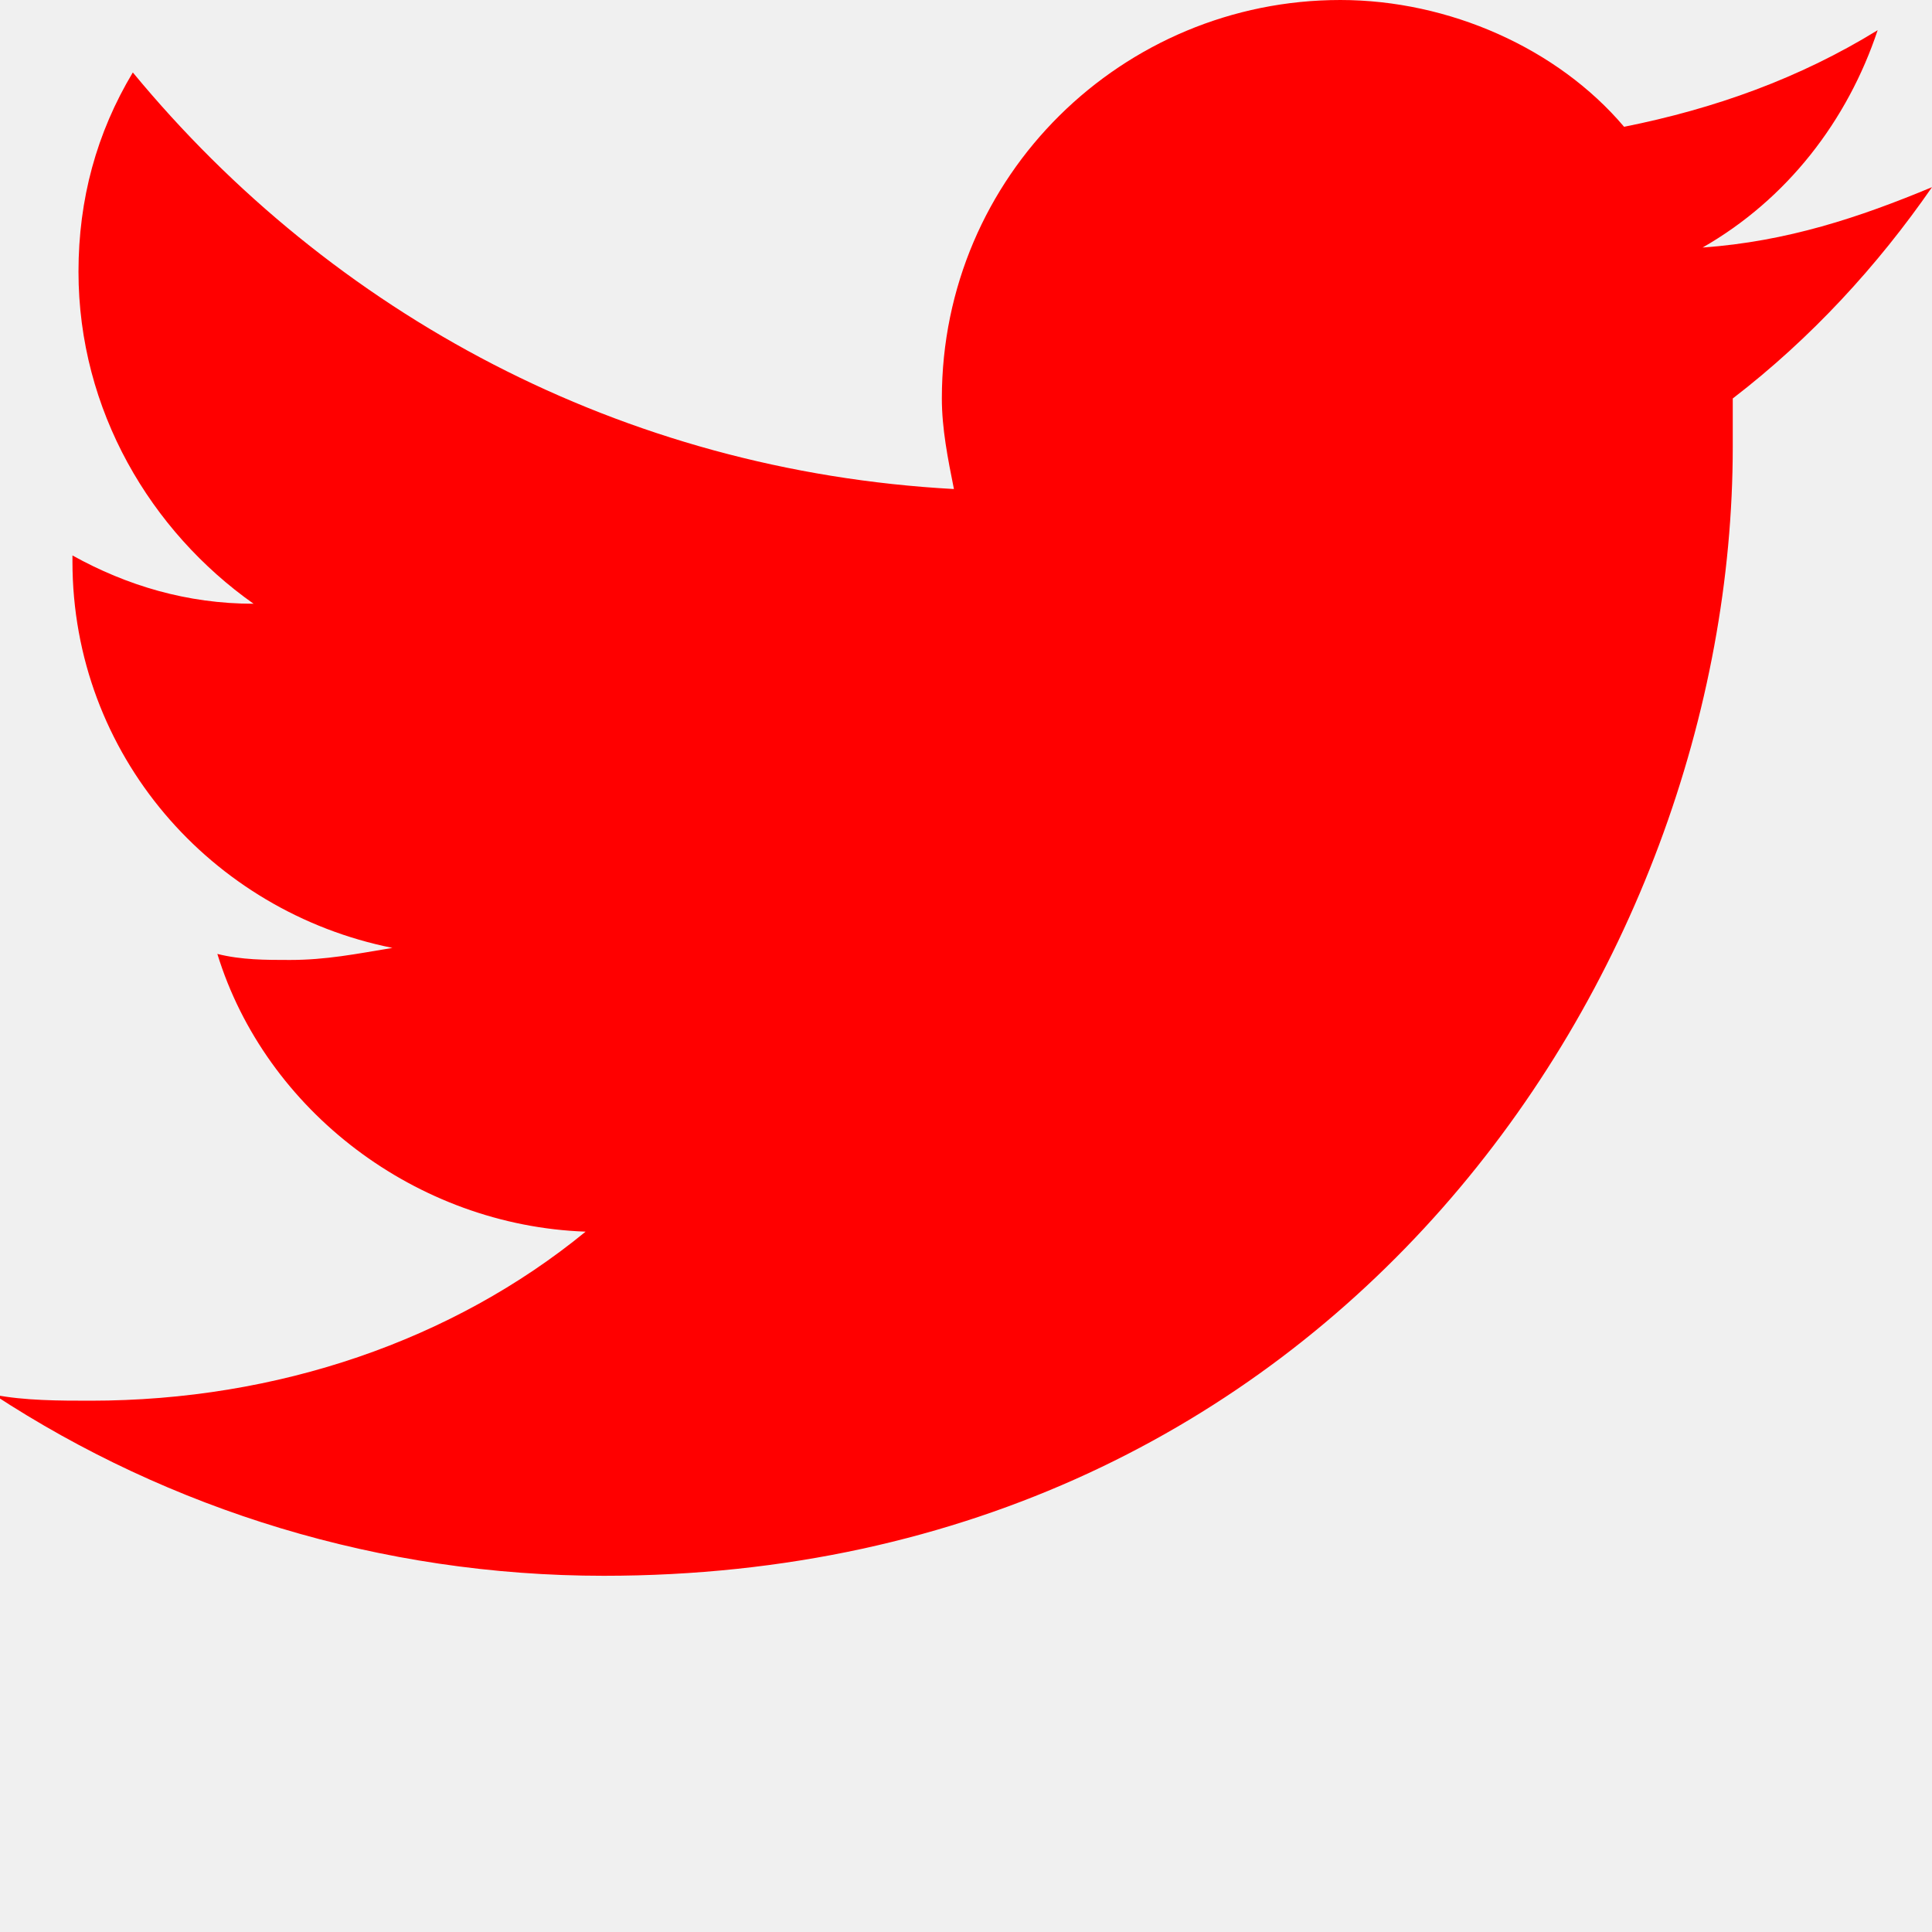
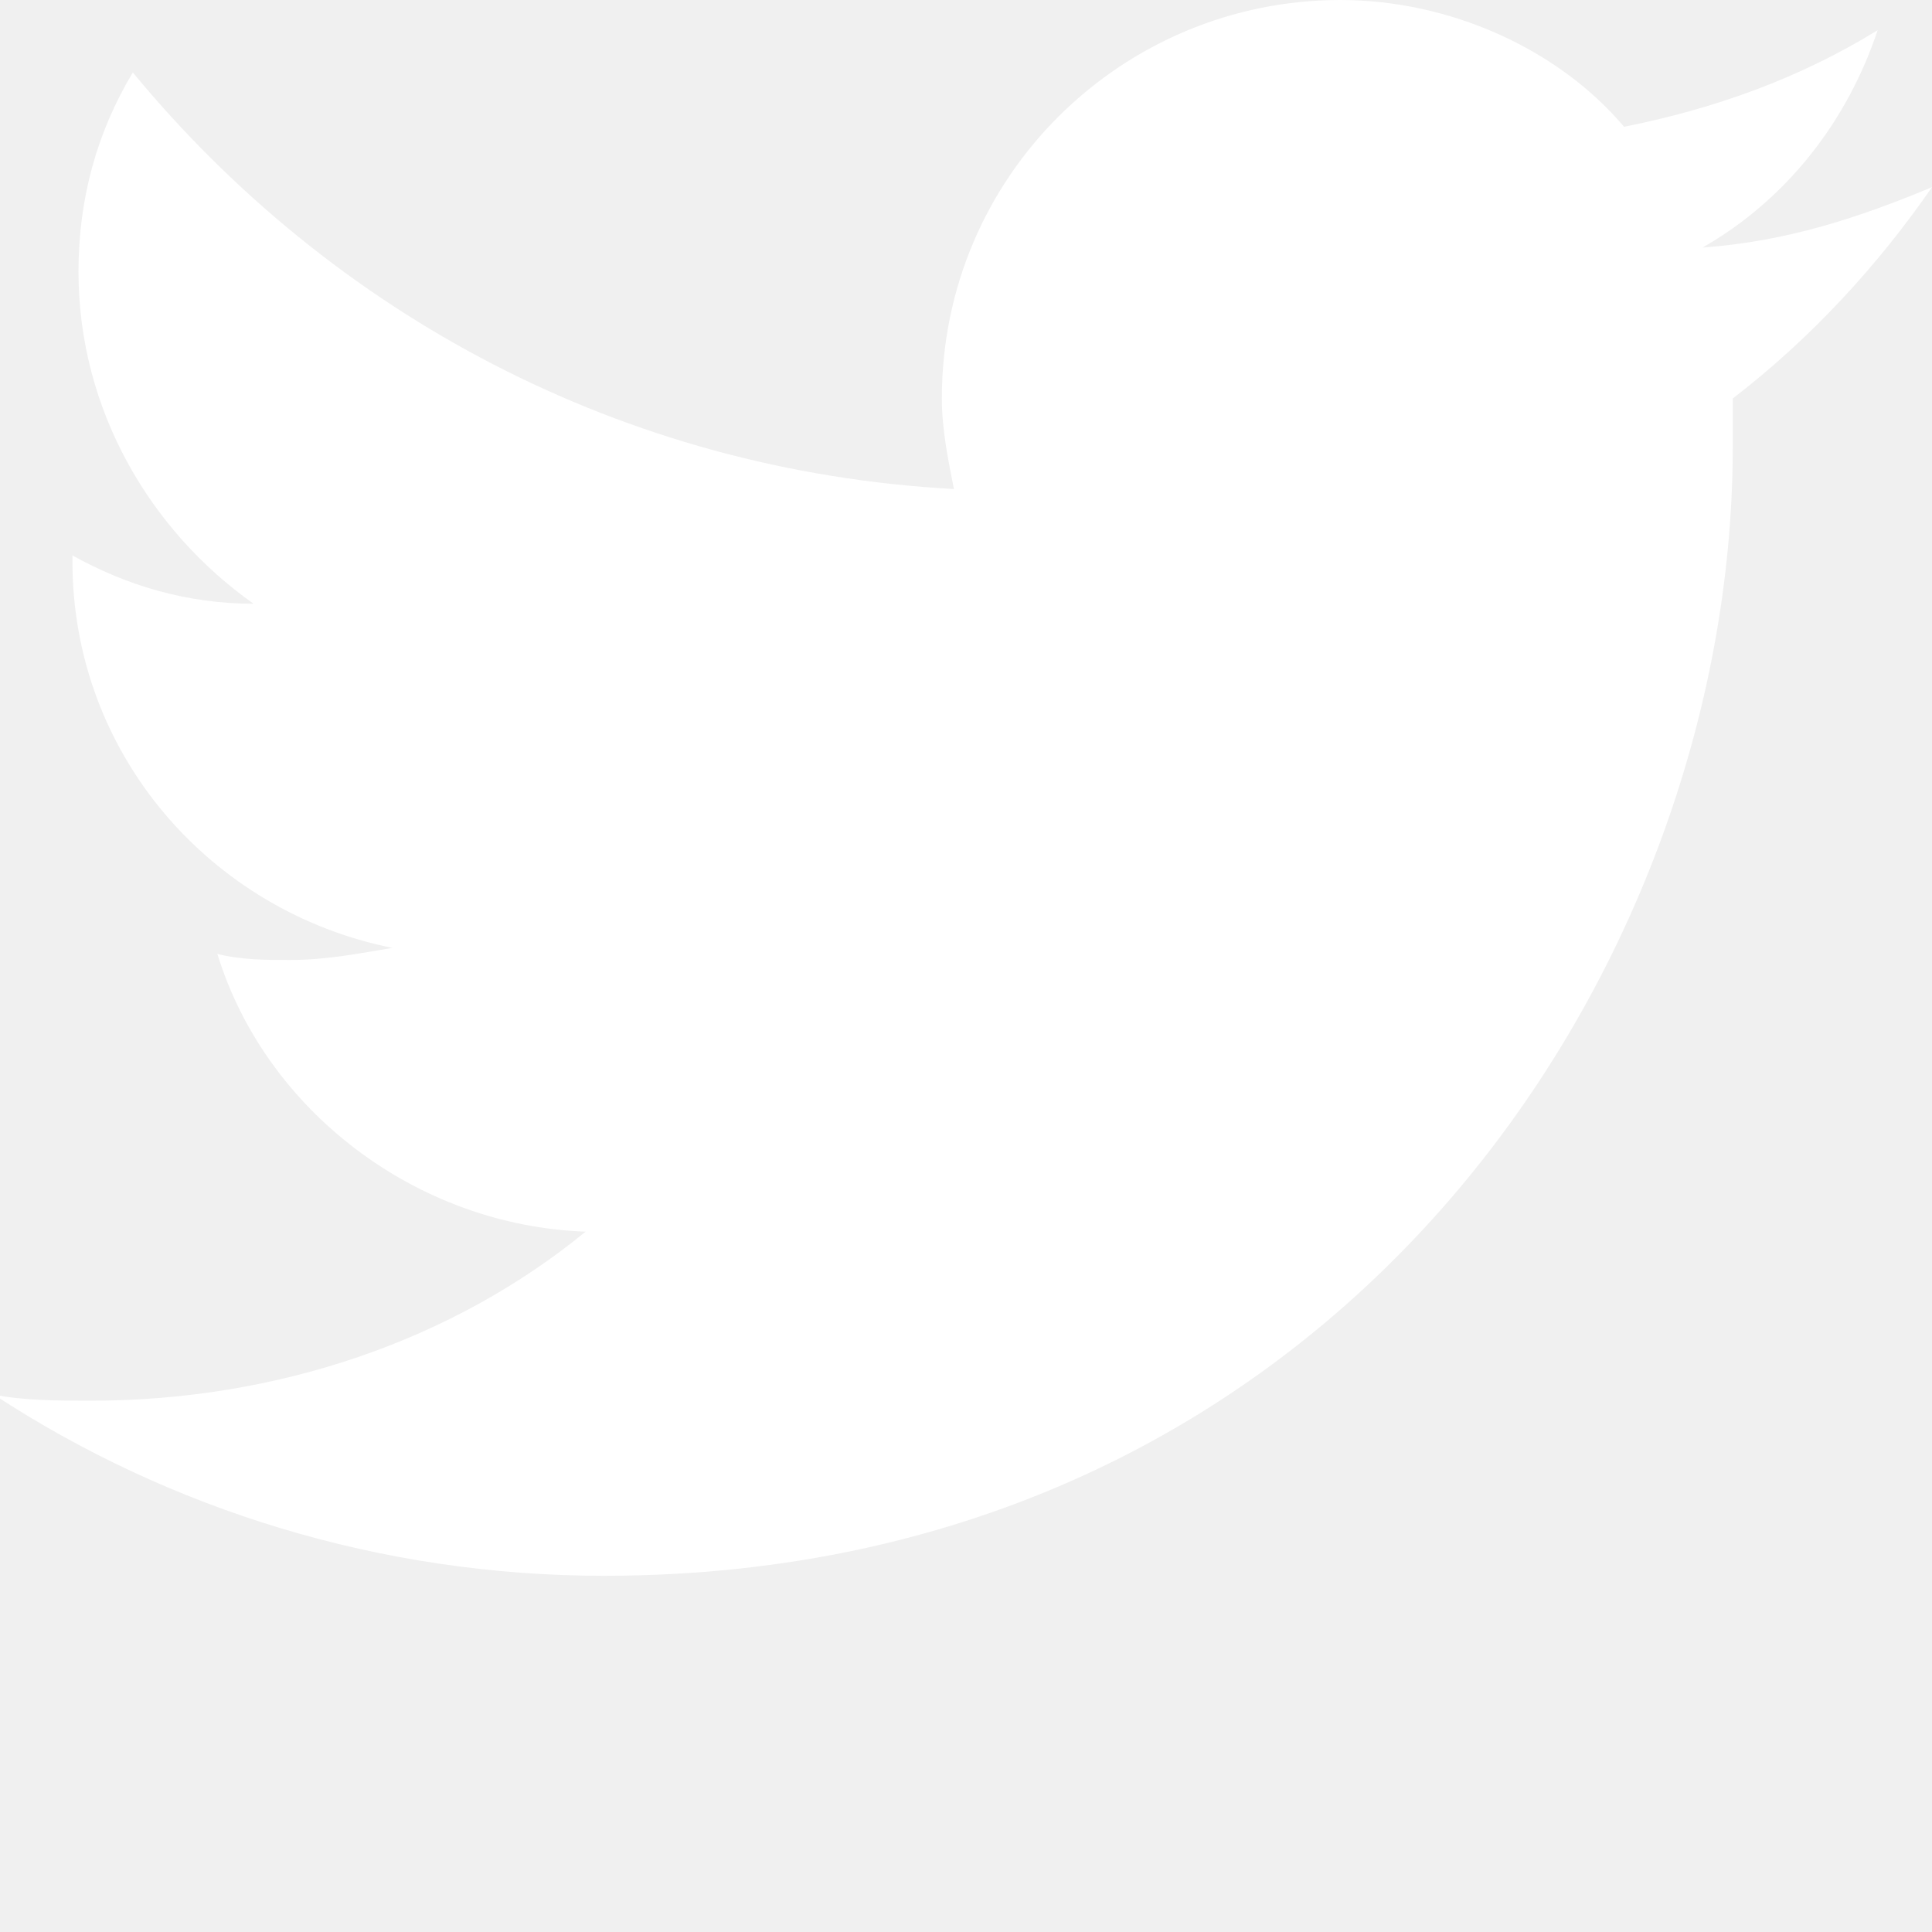
<svg xmlns="http://www.w3.org/2000/svg" version="1.1" id="Layer_1" x="0px" y="0px" viewBox="0 0 32 32" style="enable-background:new 0 0 32 32;" xml:space="preserve">
-   <path fill="red" d="M32,3.1c-1.2,0.5-2.4,0.9-3.8,1c1.4-0.8,2.4-2.1,2.9-3.6c-1.3,0.8-2.7,1.3-4.2,1.6C25.8,0.8,24,0,22.2,0  c-3.6,0-6.6,2.9-6.6,6.6c0,0.5,0.1,1,0.2,1.5C10.3,7.8,5.5,5.2,2.2,1.2c-0.6,1-0.9,2.1-0.9,3.3c0,2.3,1.2,4.3,2.9,5.5  c-1.1,0-2.1-0.3-3-0.8c0,0,0,0.1,0,0.1c0,3.2,2.3,5.8,5.3,6.4c-0.6,0.1-1.1,0.2-1.7,0.2c-0.4,0-0.8,0-1.2-0.1  c0.8,2.6,3.3,4.5,6.1,4.6c-2.2,1.8-5.1,2.8-8.2,2.8c-0.5,0-1.1,0-1.6-0.1c2.9,1.9,6.4,3,10.1,3c12.1,0,18.7-10,18.7-18.7  c0-0.3,0-0.6,0-0.8C30,5.6,31.1,4.4,32,3.1z" />
+   <path fill="white" d="M32,3.1c-1.2,0.5-2.4,0.9-3.8,1c1.4-0.8,2.4-2.1,2.9-3.6c-1.3,0.8-2.7,1.3-4.2,1.6C25.8,0.8,24,0,22.2,0  c-3.6,0-6.6,2.9-6.6,6.6c0,0.5,0.1,1,0.2,1.5C10.3,7.8,5.5,5.2,2.2,1.2c-0.6,1-0.9,2.1-0.9,3.3c0,2.3,1.2,4.3,2.9,5.5  c-1.1,0-2.1-0.3-3-0.8c0,0,0,0.1,0,0.1c0,3.2,2.3,5.8,5.3,6.4c-0.6,0.1-1.1,0.2-1.7,0.2c-0.4,0-0.8,0-1.2-0.1  c0.8,2.6,3.3,4.5,6.1,4.6c-2.2,1.8-5.1,2.8-8.2,2.8c-0.5,0-1.1,0-1.6-0.1c2.9,1.9,6.4,3,10.1,3c12.1,0,18.7-10,18.7-18.7  c0-0.3,0-0.6,0-0.8C30,5.6,31.1,4.4,32,3.1z" />
</svg>
